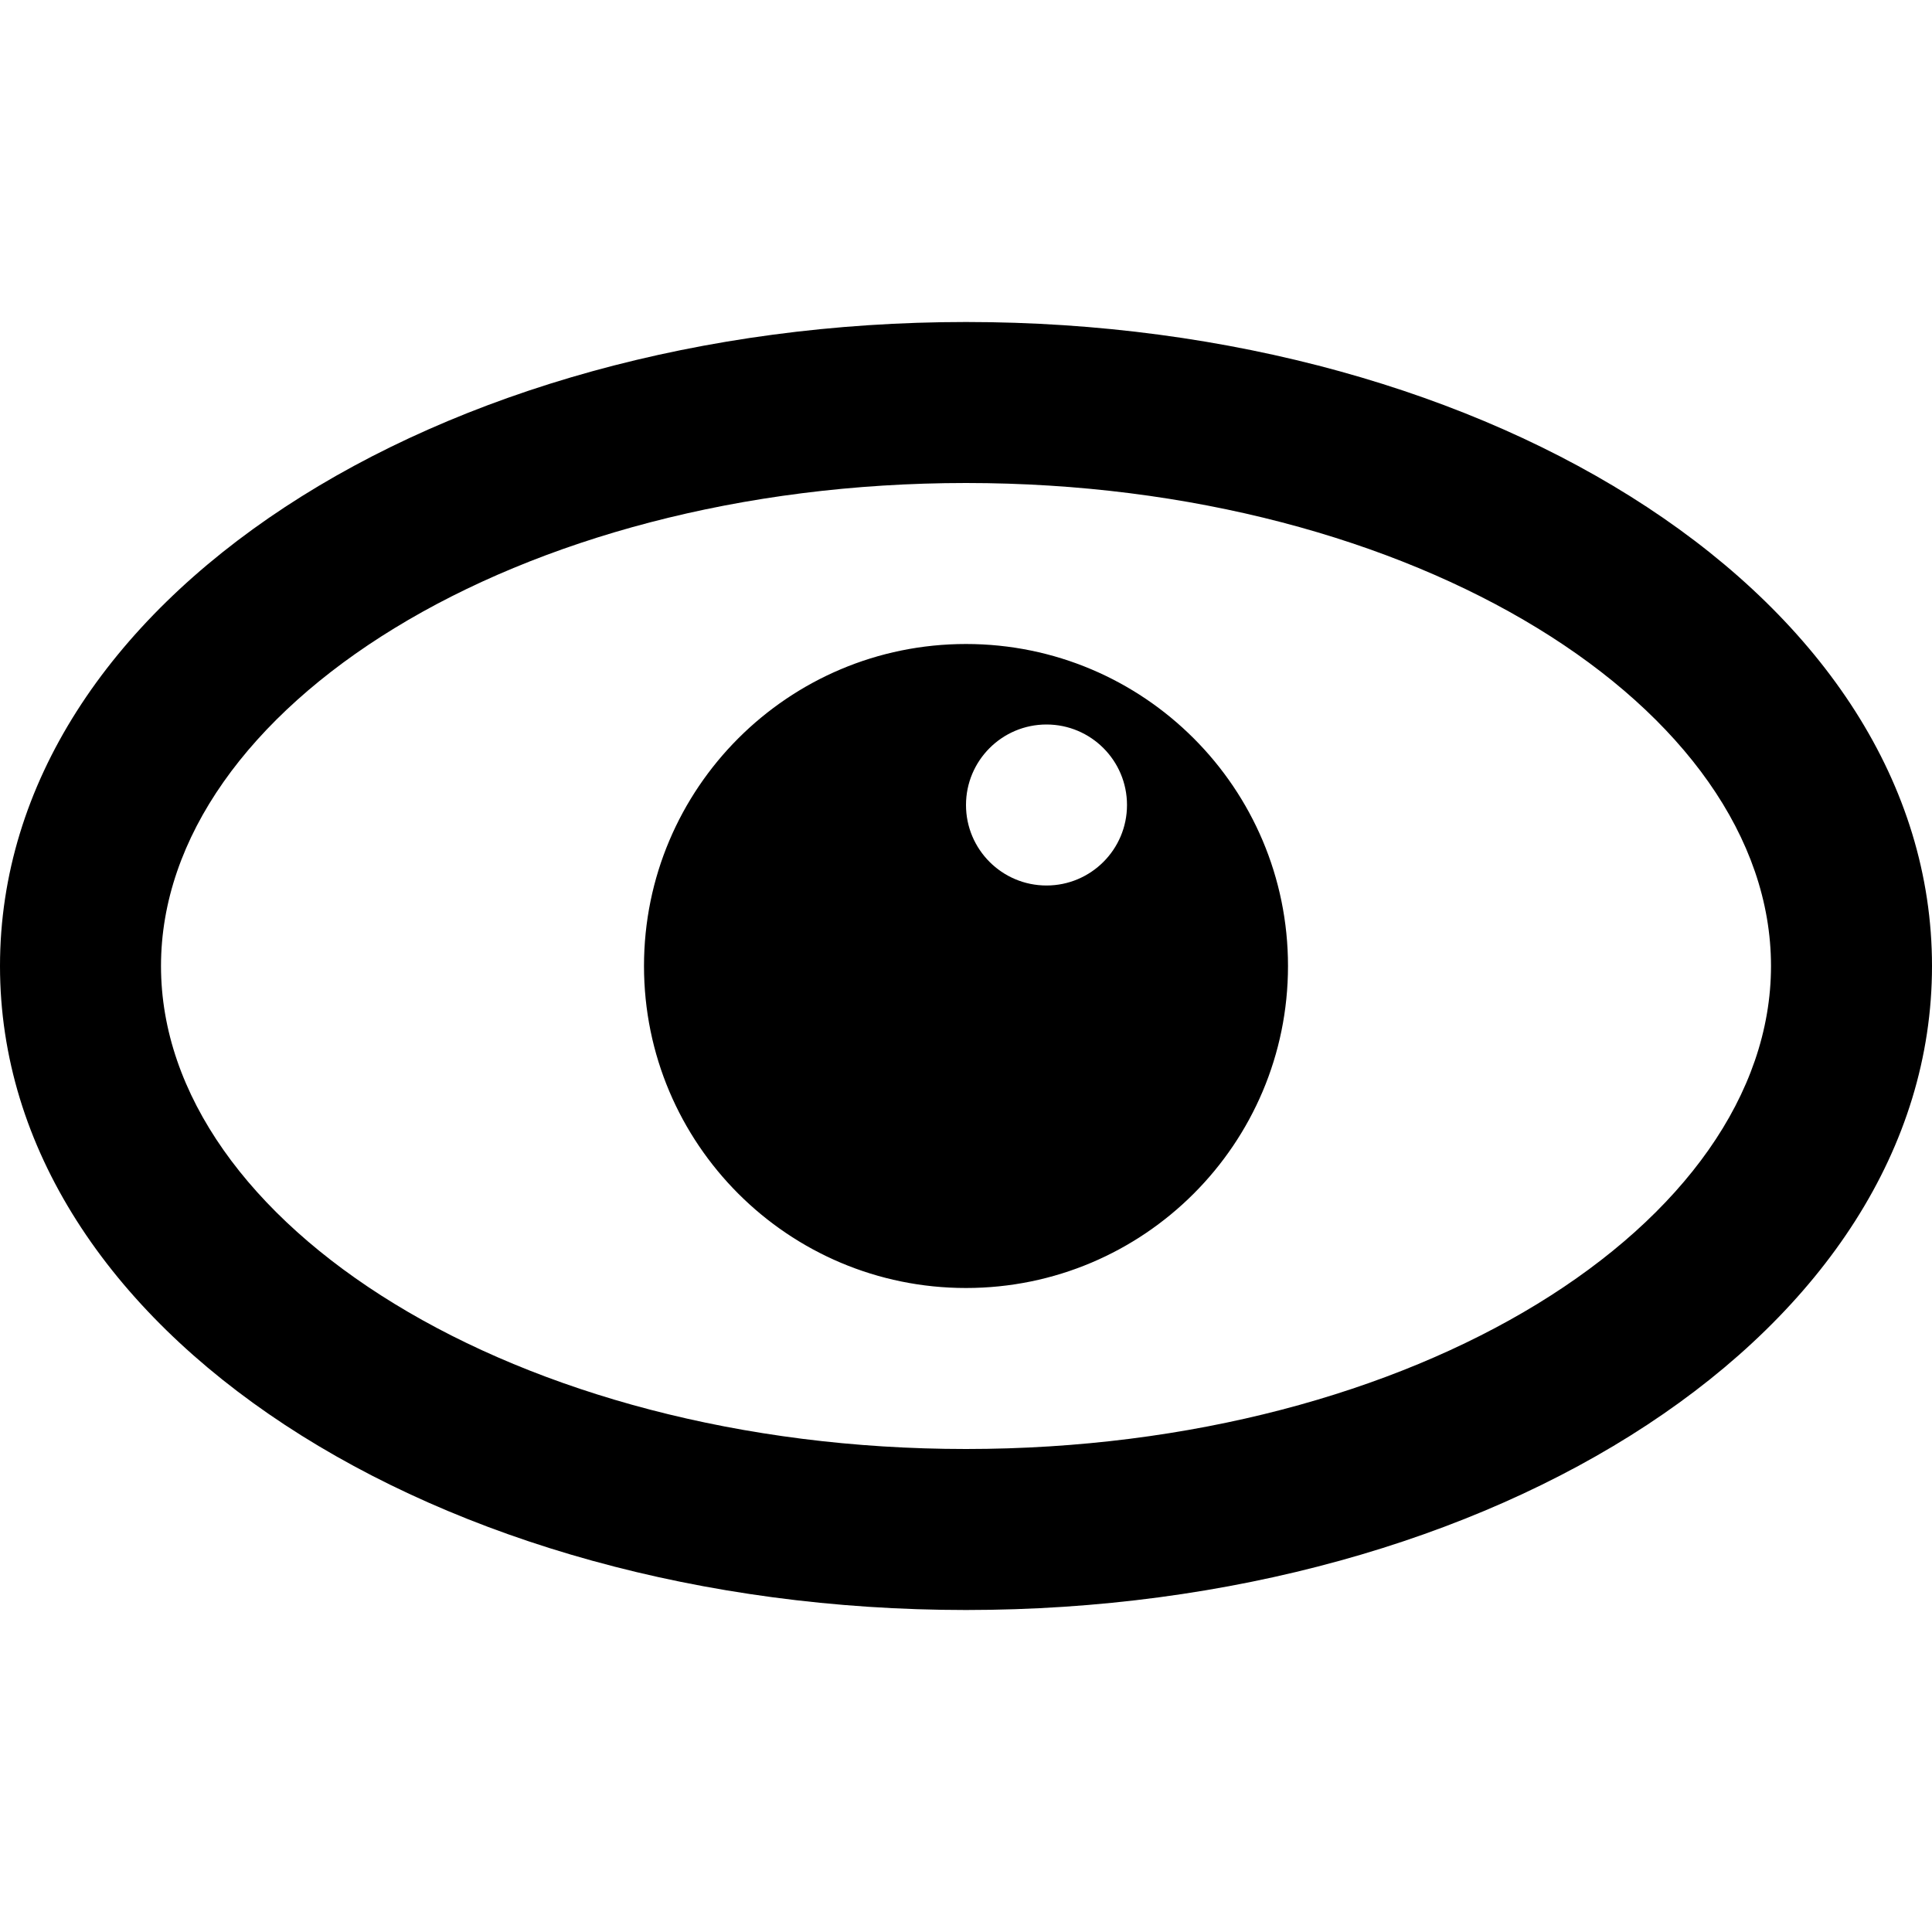
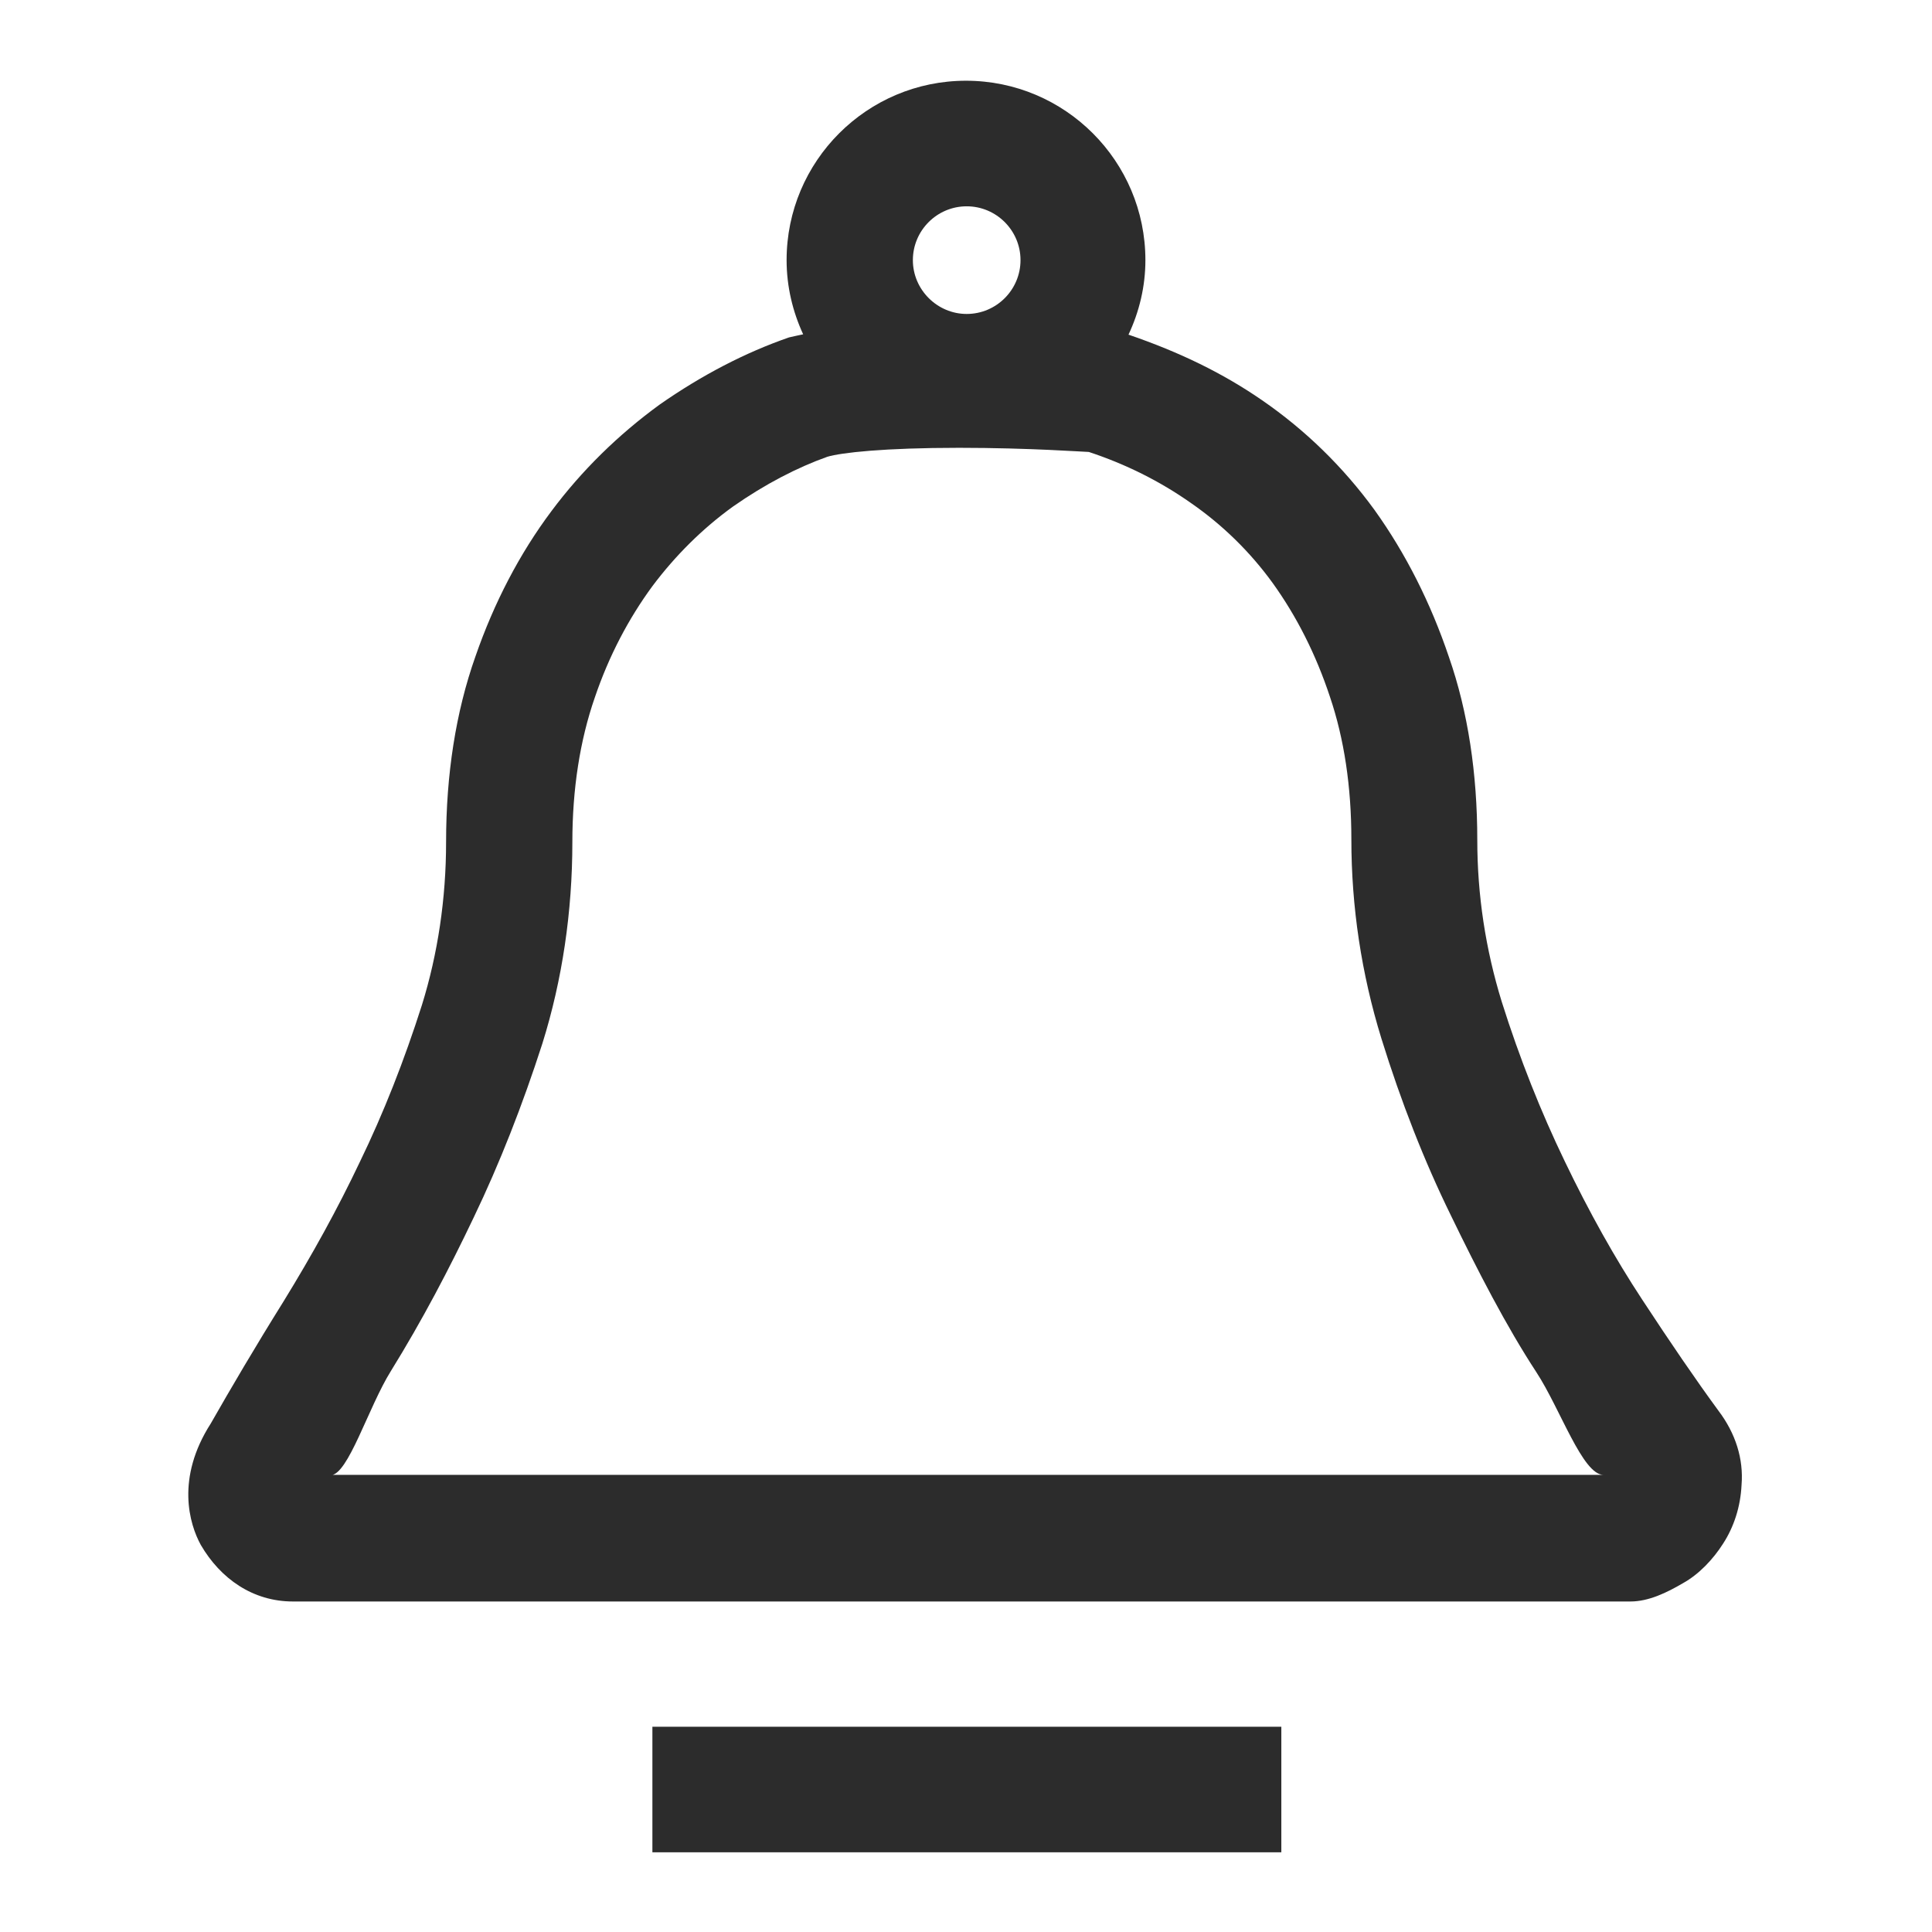
- <svg xmlns="http://www.w3.org/2000/svg" width="24px" height="24px" viewBox="0 0 24 24" version="1.1">
-   <g id="f8" stroke="none" stroke-width="1" fill="none" fill-rule="evenodd">
-     <g transform="translate(-8, -8)" fill="#000000" id="形状结合">
-       <path d="M20,12 C26.559,12 32,15.463 32,20 C32,24.537 26.559,28 20,28 C13.441,28 8,24.537 8,20 C8,15.463 13.441,12 20,12 Z M20,14 C14.408,14 10,16.805 10,20 C10,23.195 14.408,26 20,26 C25.592,26 30,23.195 30,20 C30,16.805 25.592,14 20,14 Z M20,16 C22.209,16 24,17.791 24,20 C24,22.209 22.209,24 20,24 C17.791,24 16,22.209 16,20 C16,17.791 17.791,16 20,16 Z M21,17 C20.448,17 20,17.448 20,18 C20,18.552 20.448,19 21,19 C21.552,19 22,18.552 22,18 C22,17.448 21.552,17 21,17 Z" />
-     </g>
-   </g>
+ <svg xmlns="http://www.w3.org/2000/svg" class="icon" width="24px" height="24.00px" viewBox="0 0 1024 1024" version="1.1">
+   <path d="M910.811 747.703c-12.069-16.457-25.417-36.023-40.411-58.88-14.446-21.943-28.16-46.446-41.143-73.509-12.434-25.783-23.771-54.126-33.28-84.297-8.594-27.794-12.983-56.686-12.983-85.76 0-35.291-4.937-68.023-14.994-96.914-9.691-28.709-22.857-54.857-39.497-78.08-16.64-22.857-36.754-42.423-59.611-58.149-20.663-14.263-43.52-25.417-70.766-34.743 5.669-12.069 8.96-25.417 8.96-39.497 0-52.48-42.606-95.086-95.086-95.086s-95.086 42.606-95.086 95.086c0 14.08 3.291 27.429 8.777 39.314-2.377 0.549-5.303 1.097-7.497 1.646-23.223 8.046-46.08 19.931-68.389 35.474-22.126 16.091-41.509 35.109-57.6 56.686-16.823 22.491-30.354 48.457-40.229 76.983-10.423 29.44-15.543 62.537-15.543 98.377 0 29.989-4.389 59.246-12.8 86.309-9.326 29.257-20.297 57.234-32.914 83.2-11.886 25.051-25.234 49.189-40.411 73.874-15.177 24.32-28.16 46.446-38.583 64.731-18.651 29.074-11.337 53.394-5.303 64.366 10.423 17.92 27.611 29.989 48.823 29.989h708.937c9.691 0 19.383-4.754 27.794-9.691 8.594-4.754 16.091-12.8 21.211-20.846 5.851-8.96 9.326-19.749 9.874-31.269 1.097-13.714-3.109-27.246-12.251-39.314zM512.366 109.349c15.726 0 28.526 12.8 28.526 28.526s-12.8 28.526-28.526 28.526c-15.543 0-28.526-12.8-28.526-28.526s12.8-28.526 28.526-28.526zM175.177 781.897c9.326 0 19.931-35.84 32-55.223 16.64-26.88 30.903-54.126 43.886-81.371 13.714-28.526 25.966-59.794 36.389-92.16 10.606-33.829 15.909-70.034 15.909-106.789 0-28.16 4.023-53.943 11.886-76.617 7.497-22.126 17.92-41.874 30.537-59.063 12.069-16.091 26.514-30.537 42.789-42.24 17.006-11.886 34.011-20.663 49.92-26.331 7.314-2.194 29.989-4.754 69.851-4.754 37.303 0 66.743 2.194 68.754 2.194 19.383 6.4 37.486 15.36 54.126 27.063 16.64 11.52 31.269 25.783 43.337 42.423 12.617 17.554 22.857 37.669 30.354 60.343 7.497 22.126 11.337 47.543 11.337 75.52 0 35.657 5.303 71.131 15.909 105.509 10.423 33.646 22.857 65.28 36.754 93.623 14.263 29.44 29.44 58.88 45.349 83.2 12.8 19.566 24.503 54.491 35.657 54.491h-674.743z m170.606 133.303h333.349v66.56H345.783v-66.56z m0 0" fill="#2c2c2c" />
</svg>
